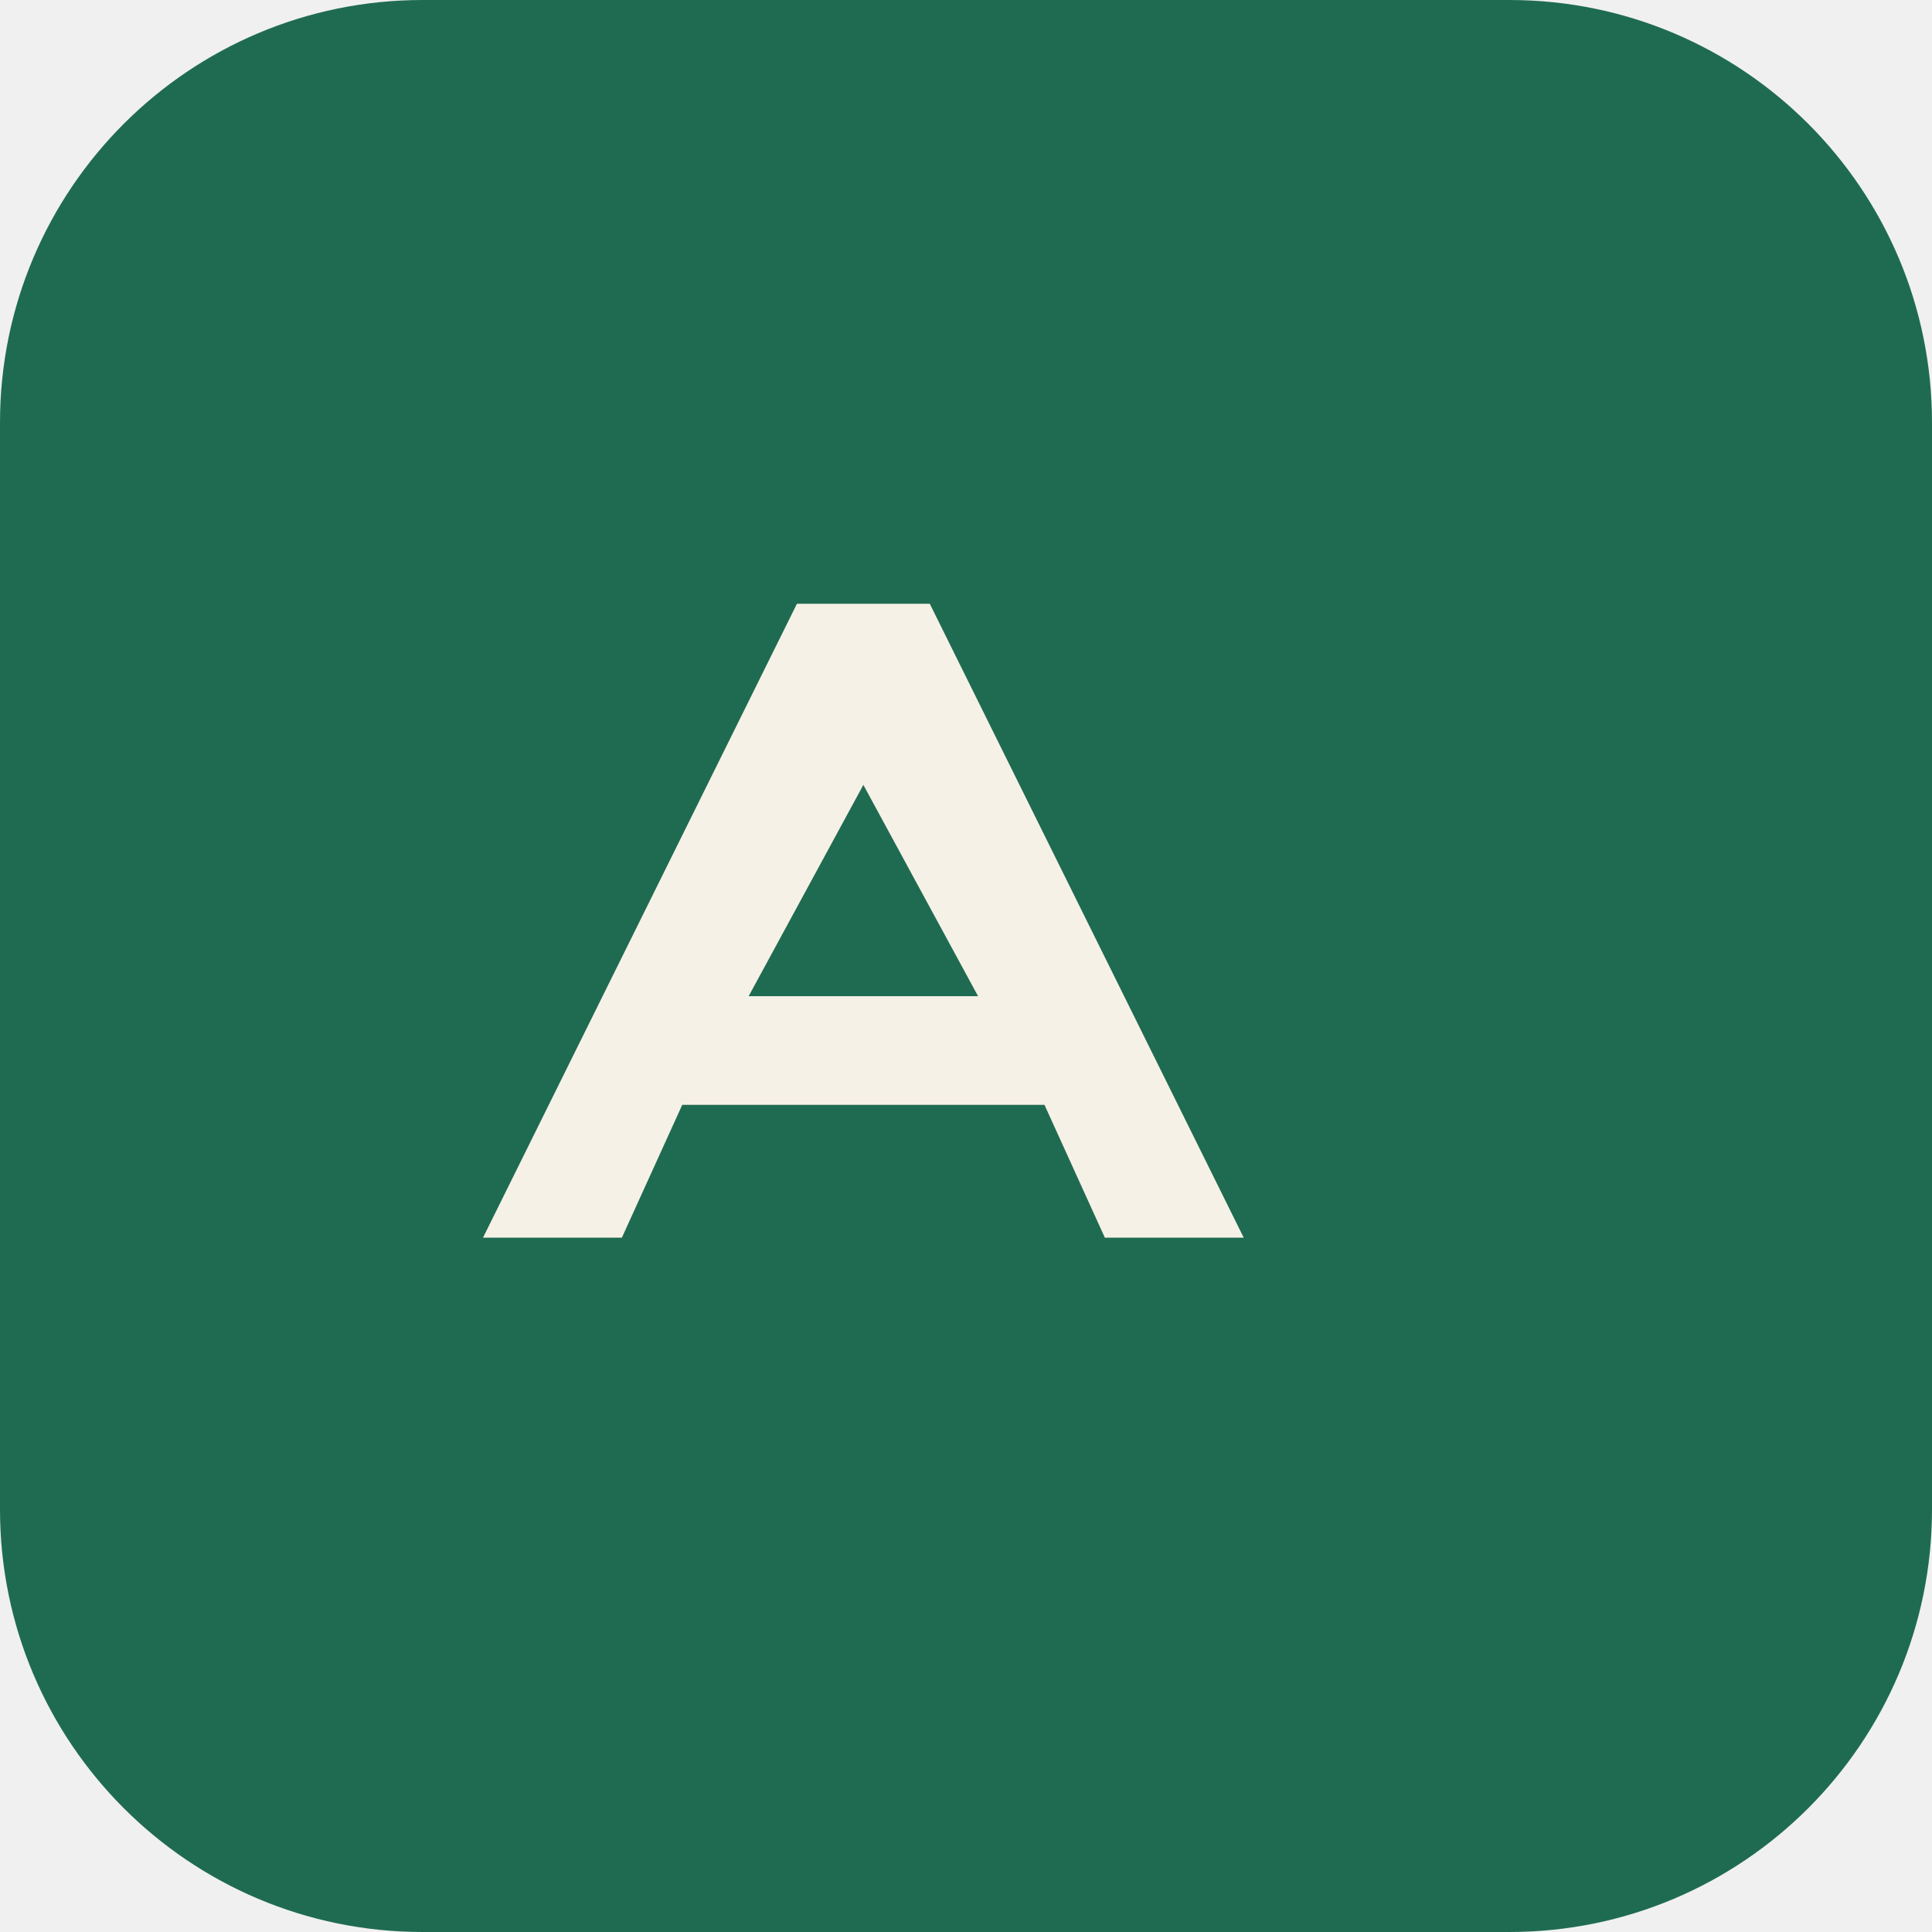
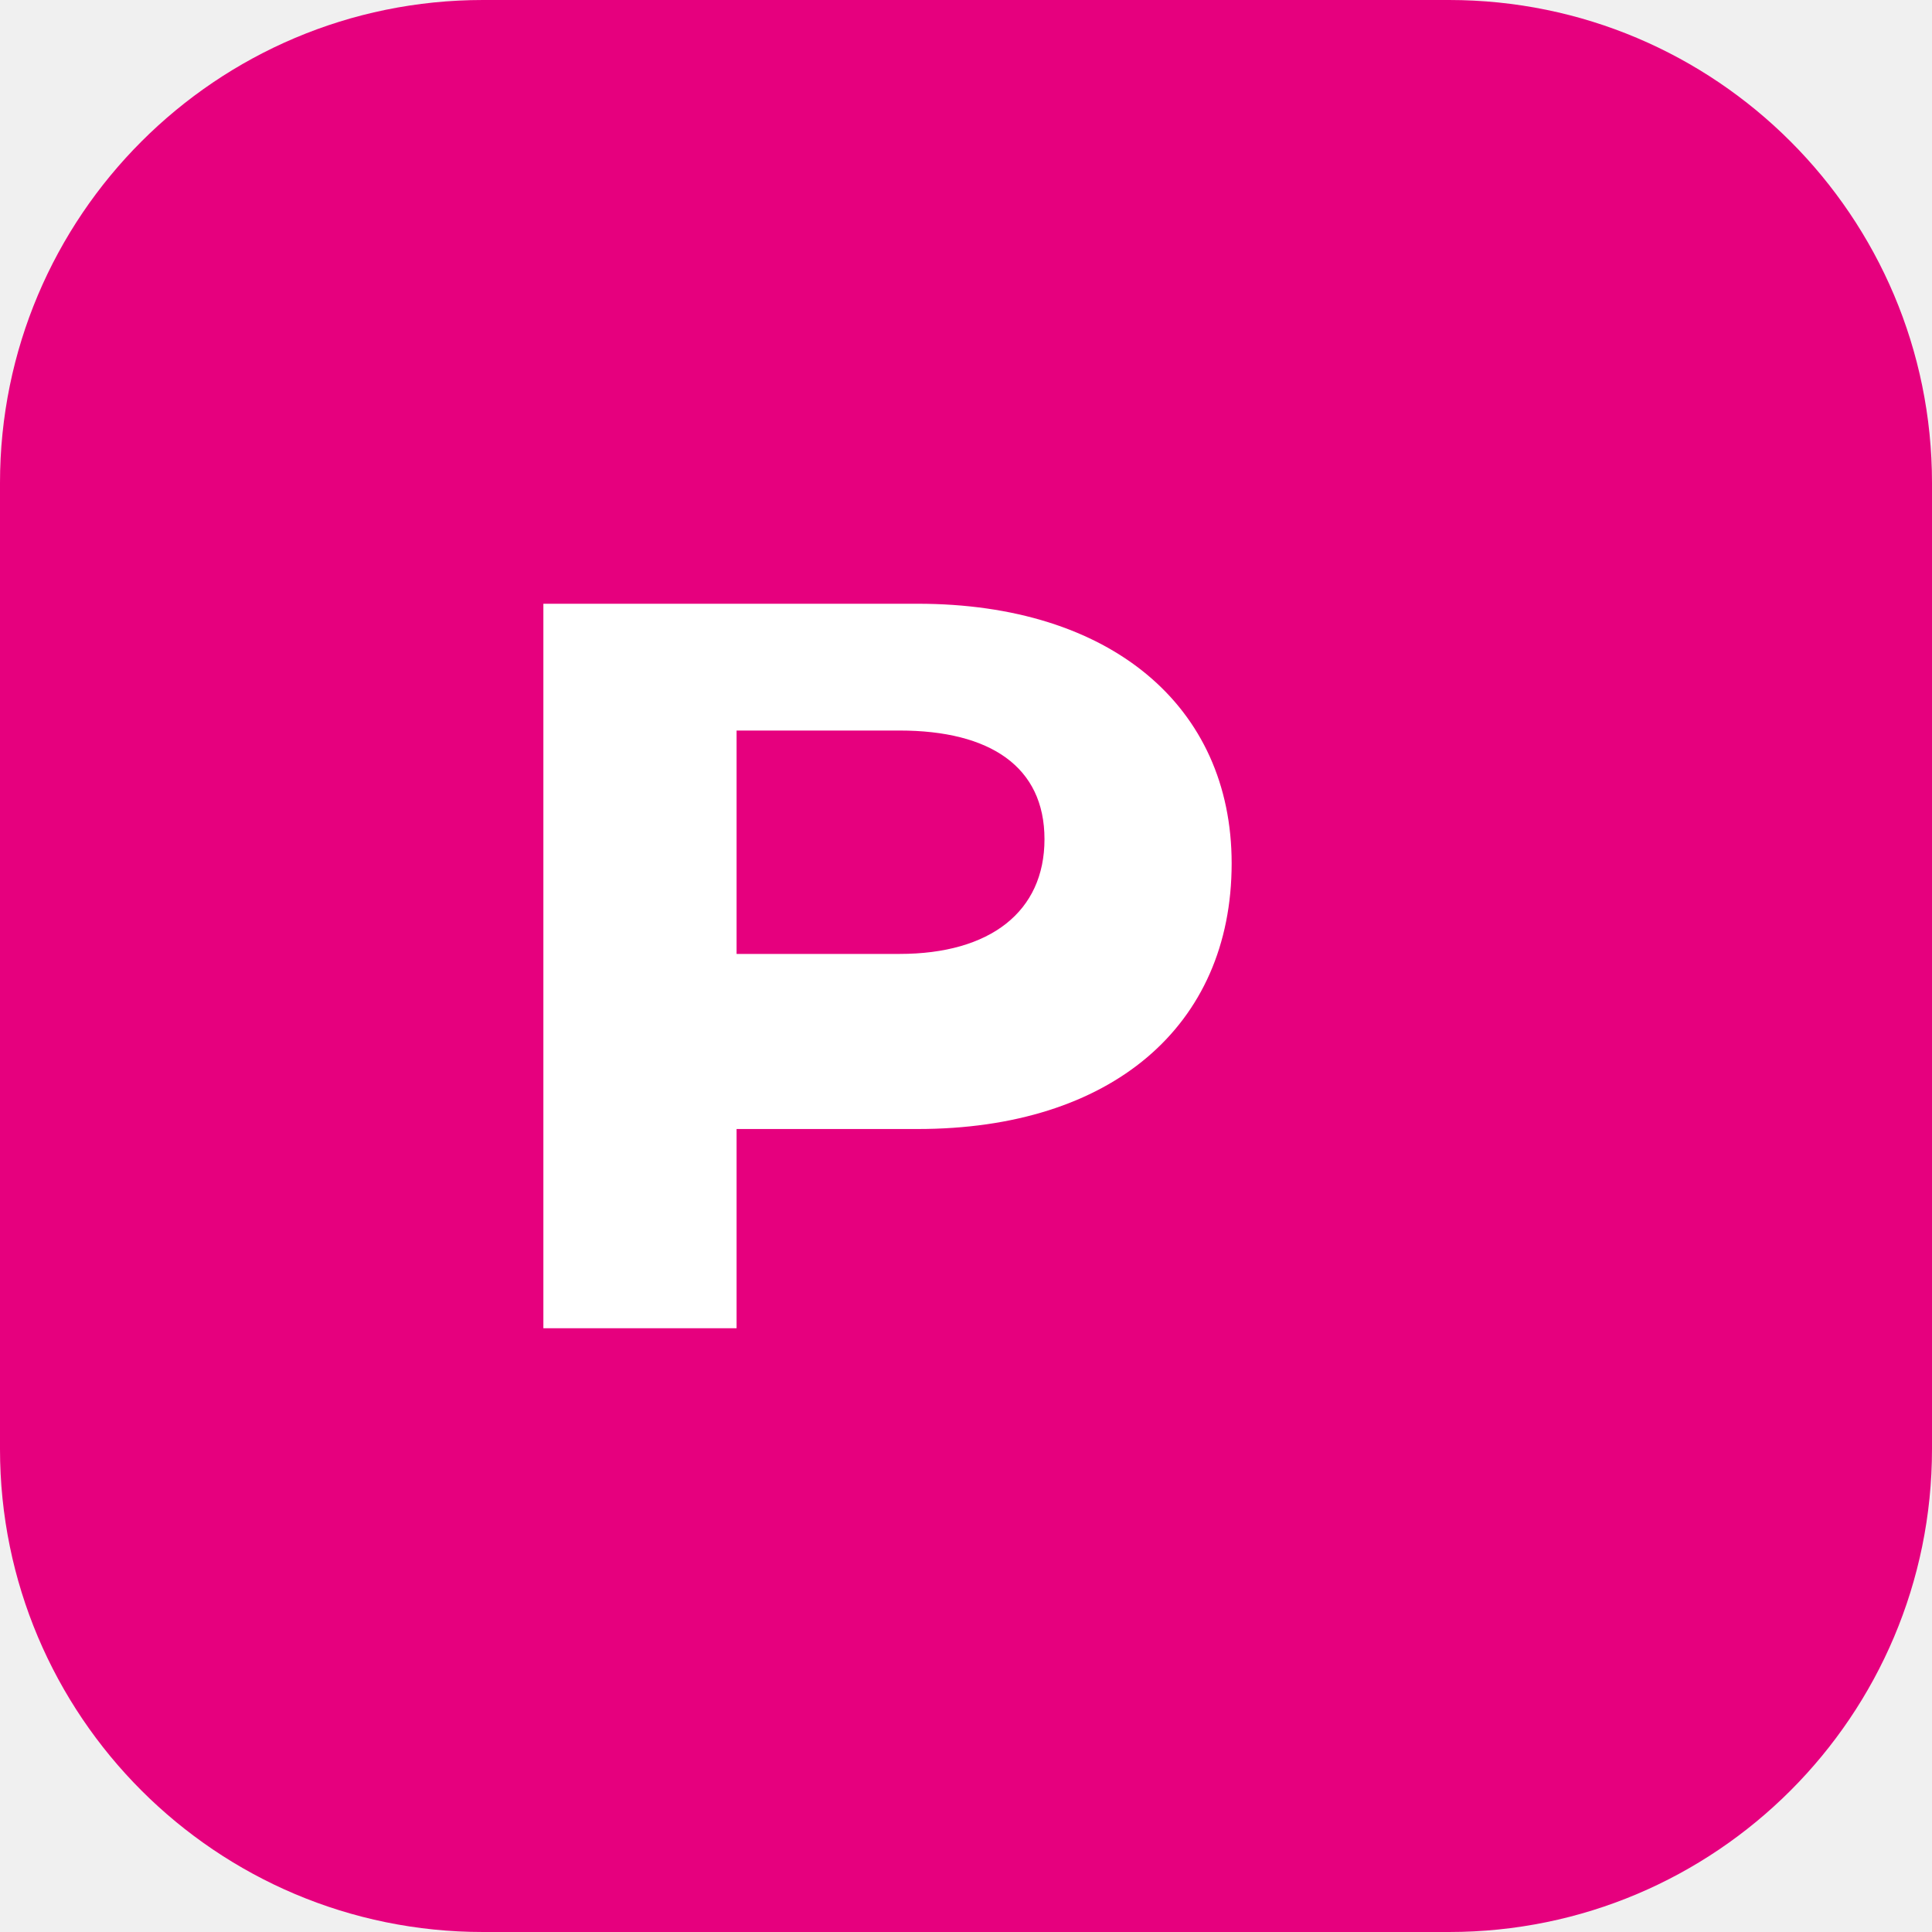
<svg xmlns="http://www.w3.org/2000/svg" viewBox="0 0 32 32">
-   <rect width="32" height="32" rx="7" fill="#1f6b52" />
-   <path d="M8 20.5 13.2 10h2.2l5.2 10.5h-2.3l-1-2.2h-6l-1 2.2H8Zm4.4-4h3.8L14.3 13l-1.9 3.5Z" fill="#f6f1e6" />
+   <rect width="32" height="32" rx="8" fill="#E6007E" />
+   <path d="M9 22V10h6.2c3.2 0 5.2 1.7 5.2 4.3 0 2.7-2 4.4-5.2 4.4H12.2V22H9zm3.2-6.2h2.7c1.5 0 2.4-.7 2.4-1.9s-.9-1.8-2.4-1.8h-2.7v3.7z" fill="#fff" />
</svg>
